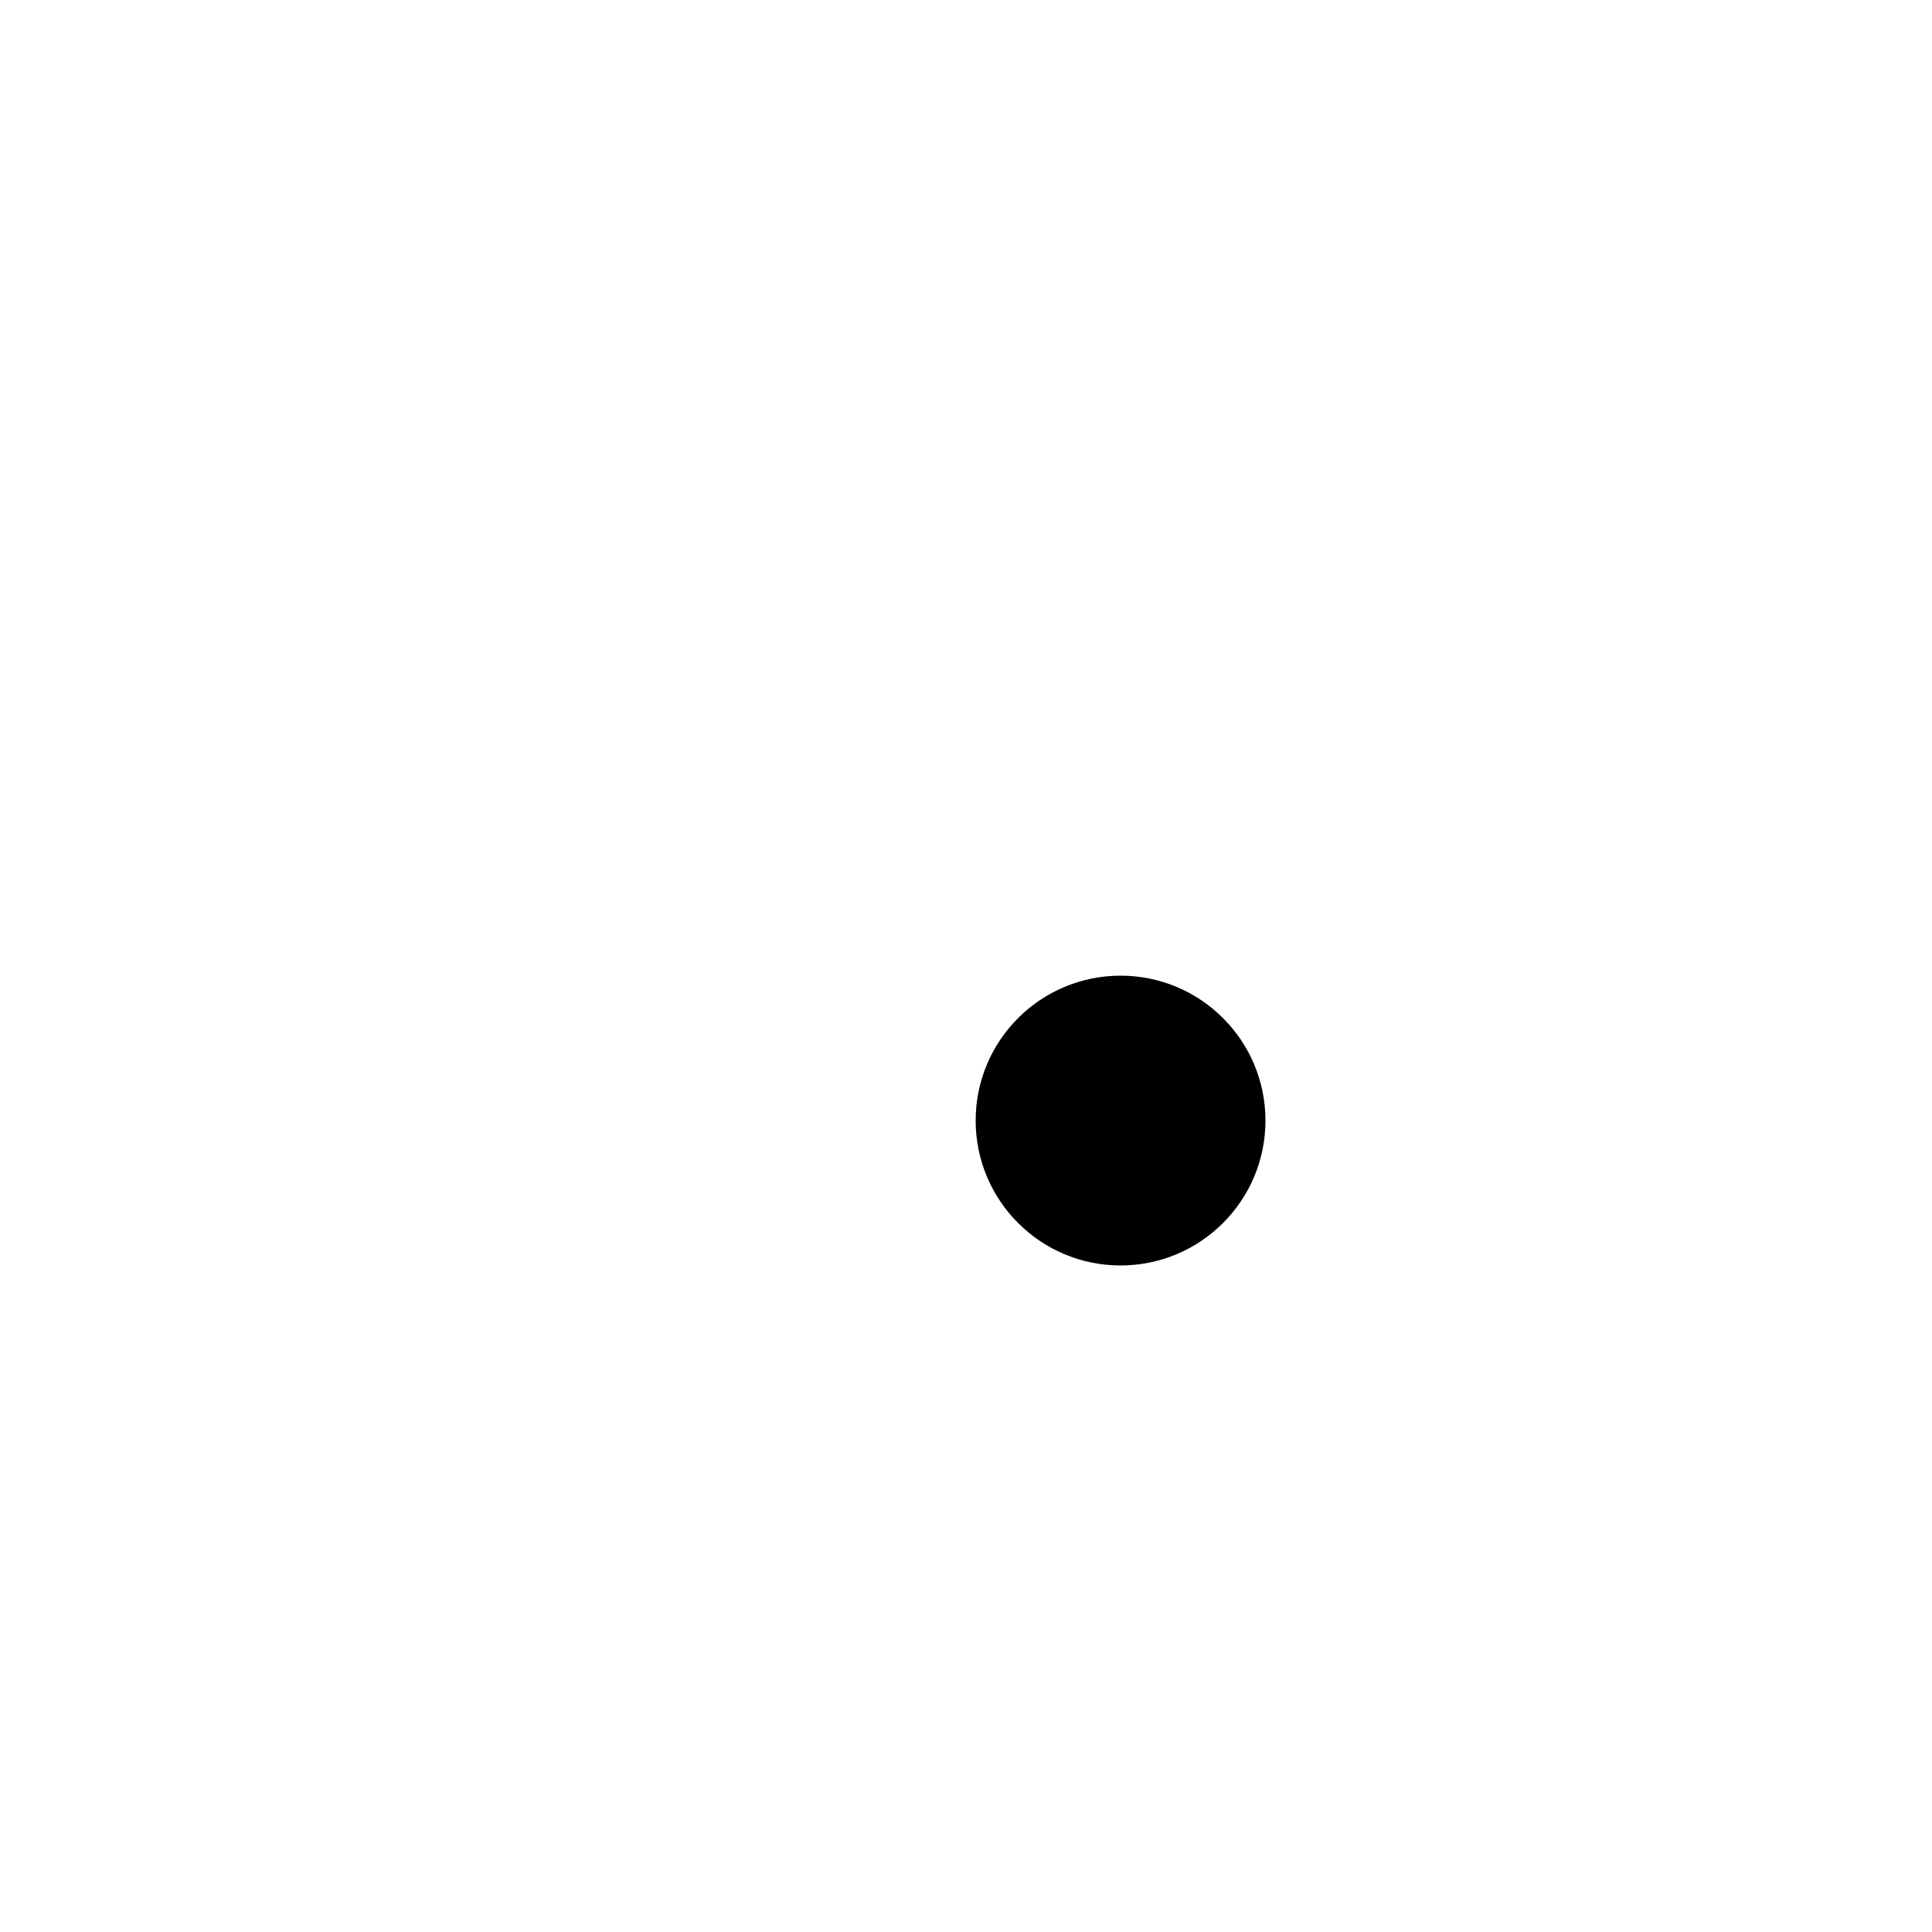
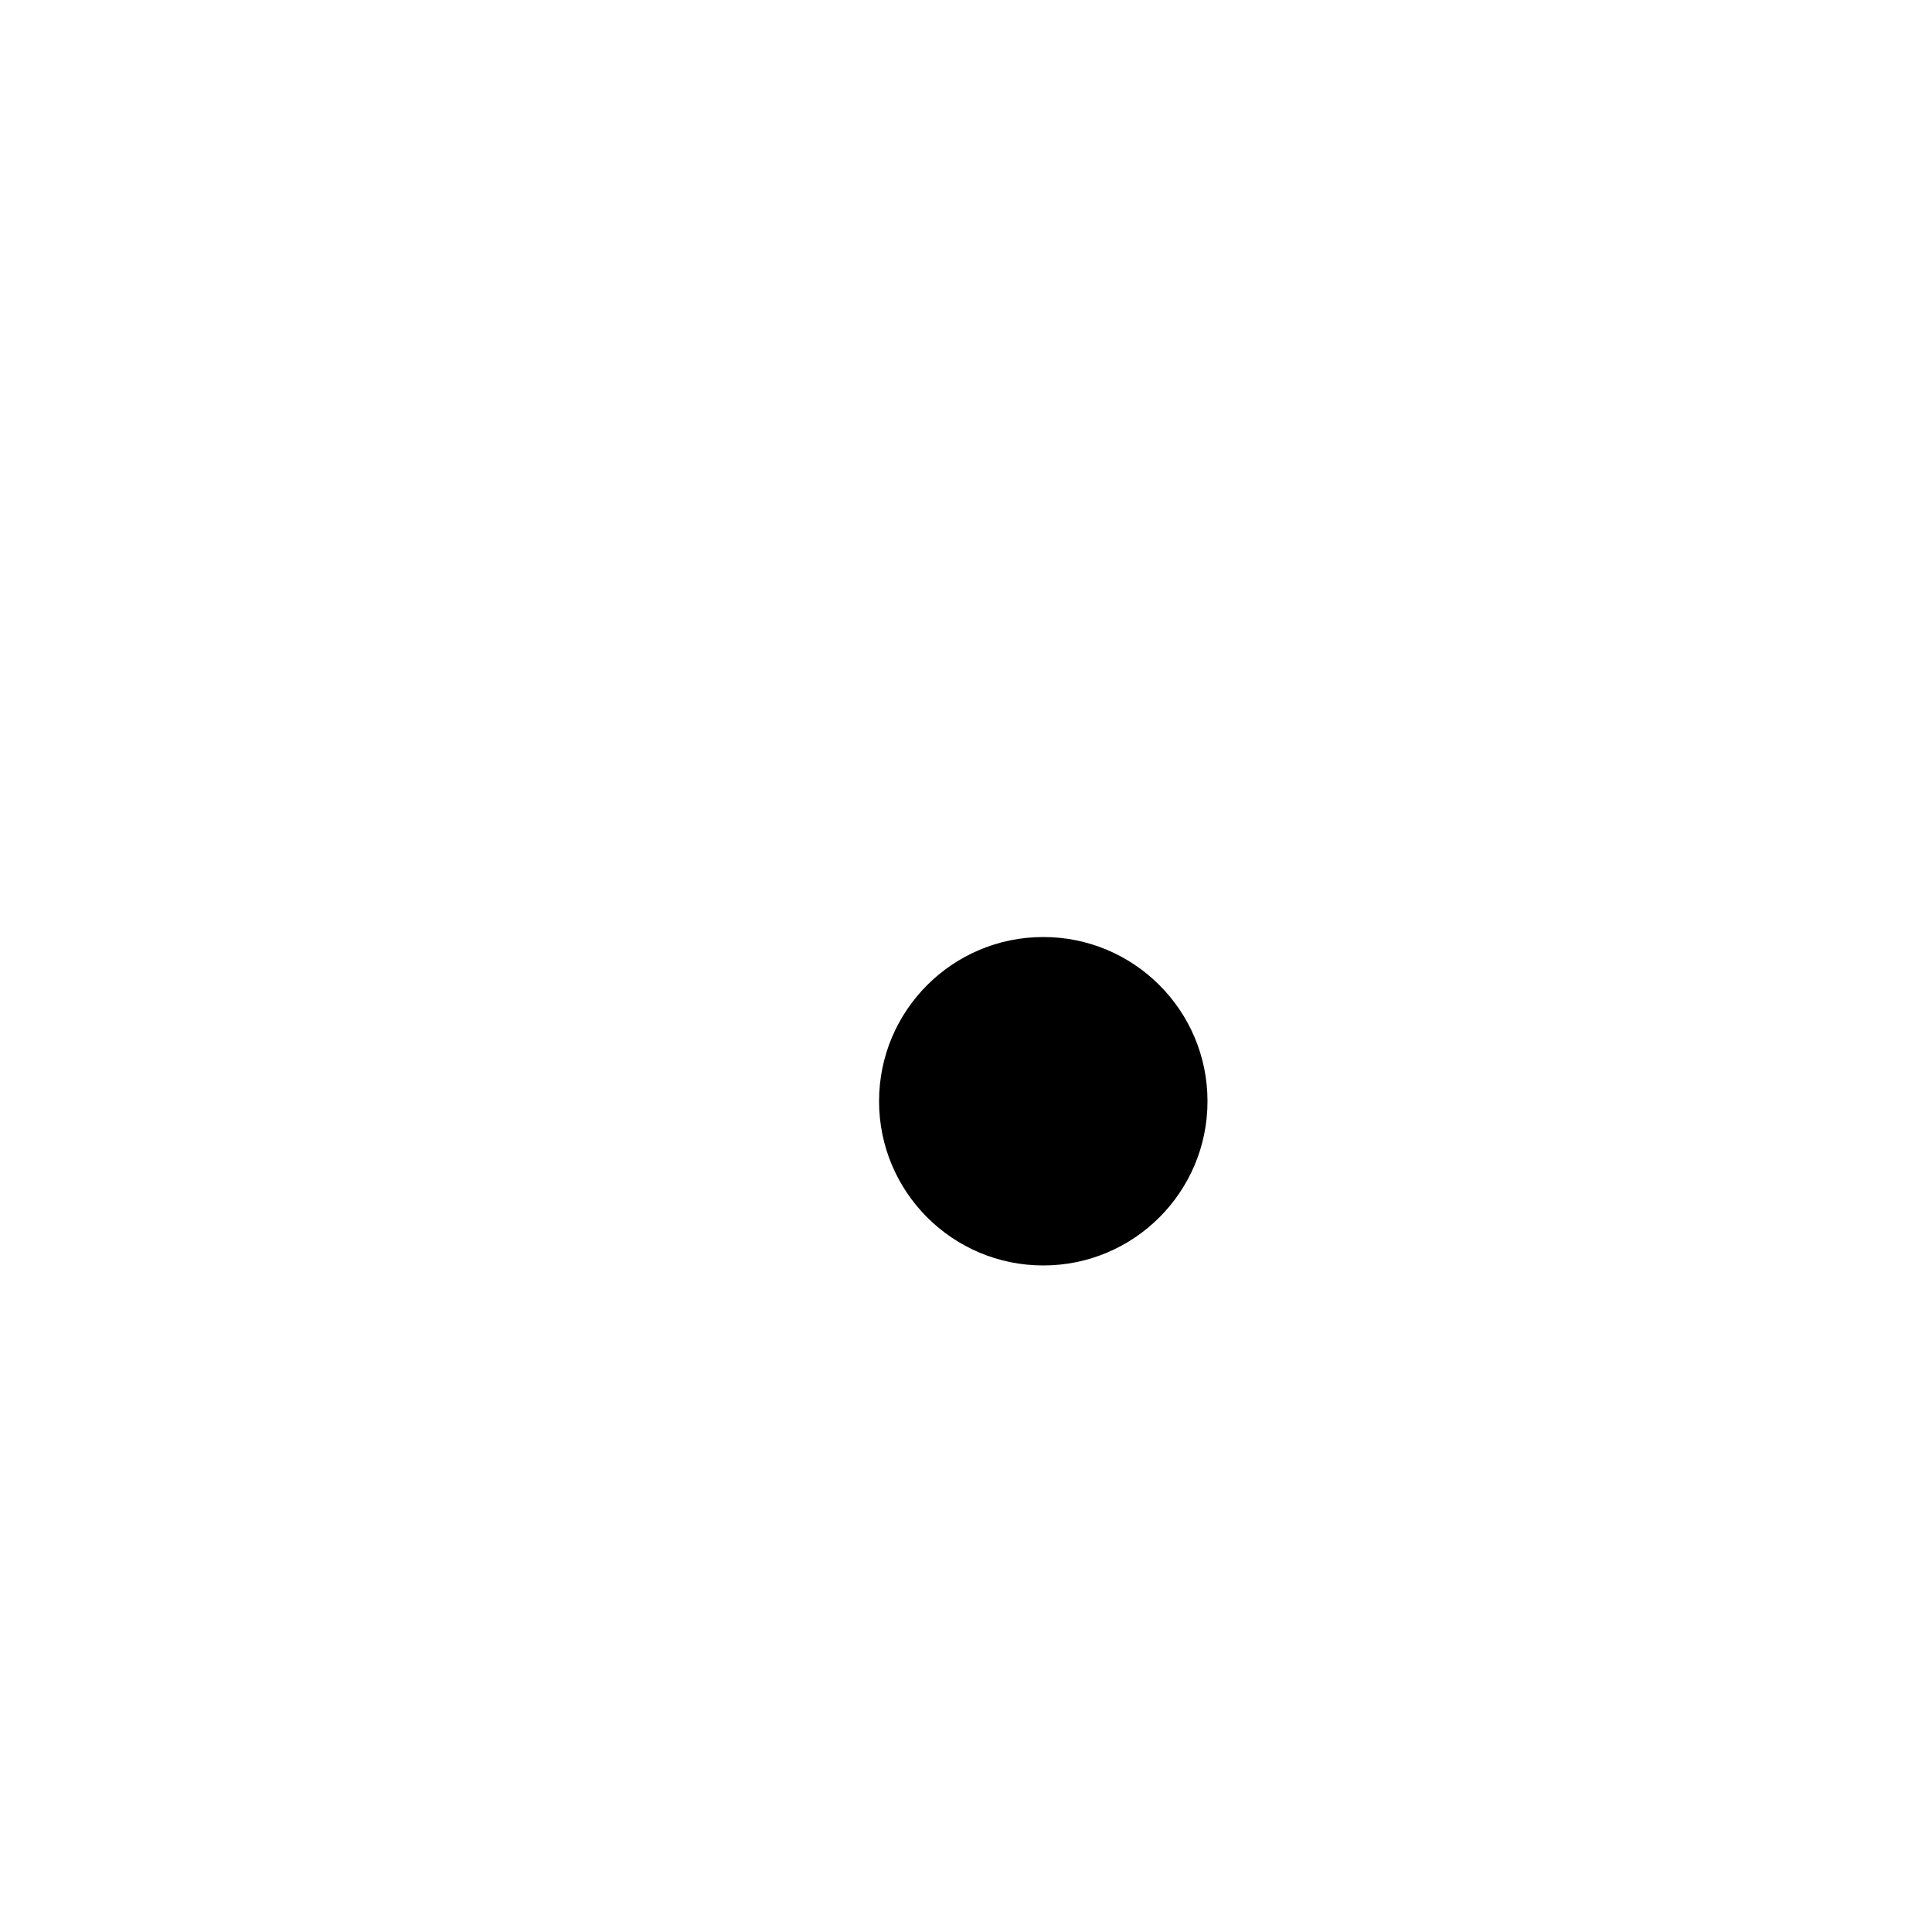
<svg xmlns="http://www.w3.org/2000/svg" viewBox="0 0 100 100" role="img" aria-label="Butterfly swimmer">
-   <path d="M4 66 Q18 60 32 66 T60 66 T88 66 T96 66" fill="none" stroke="__OUTLINE__" stroke-width="3" stroke-linecap="round" />
-   <path d="M20 70 C30 54 44 50 56 56 C66 61 74 58 82 48" fill="none" stroke="__ACCENT__" stroke-width="9" stroke-linecap="round" stroke-linejoin="round" />
-   <circle cx="58" cy="58" r="7.5" fill="__ACCENT__" />
-   <path d="M44 60 C30 40 30 30 44 26" fill="none" stroke="__ACCENT__" stroke-width="6.5" stroke-linecap="round" />
-   <path d="M44 60 C56 42 60 34 74 32" fill="none" stroke="__ACCENT__" stroke-width="6.5" stroke-linecap="round" />
-   <path d="M18 72 l-8 5 M22 76 l-9 3" stroke="__ACCENT__" stroke-width="4" stroke-linecap="round" />
+   <path d="M5 80 Q19 74 33 80 T61 80 T89 80 T97 80" fill="none" stroke="__OUTLINE__" stroke-width="3" stroke-linecap="round" />
+   <path d="M5 72 Q19 66 33 72 T61 72 T89 72 T97 72" fill="none" stroke="__ACCENT__" stroke-width="3.4" stroke-linecap="round" />
+   <path d="M48 56 C32 40 30 30 41 23" fill="none" stroke="__ACCENT__" stroke-width="7.5" stroke-linecap="round" />
+   <path d="M52 54 C64 38 72 32 84 31" fill="none" stroke="__ACCENT__" stroke-width="7.5" stroke-linecap="round" />
+   <path d="M14 66 C26 52 40 50 52 56 C60 60 66 58 73 50" fill="none" stroke="__ACCENT__" stroke-width="12" stroke-linecap="round" stroke-linejoin="round" />
+   <circle cx="54" cy="57" r="8.5" fill="__ACCENT__" />
+   <path d="M15 62 l-7 -4 M12 68 l-6 -1" stroke="__ACCENT__" stroke-width="3.4" stroke-linecap="round" />
</svg>
